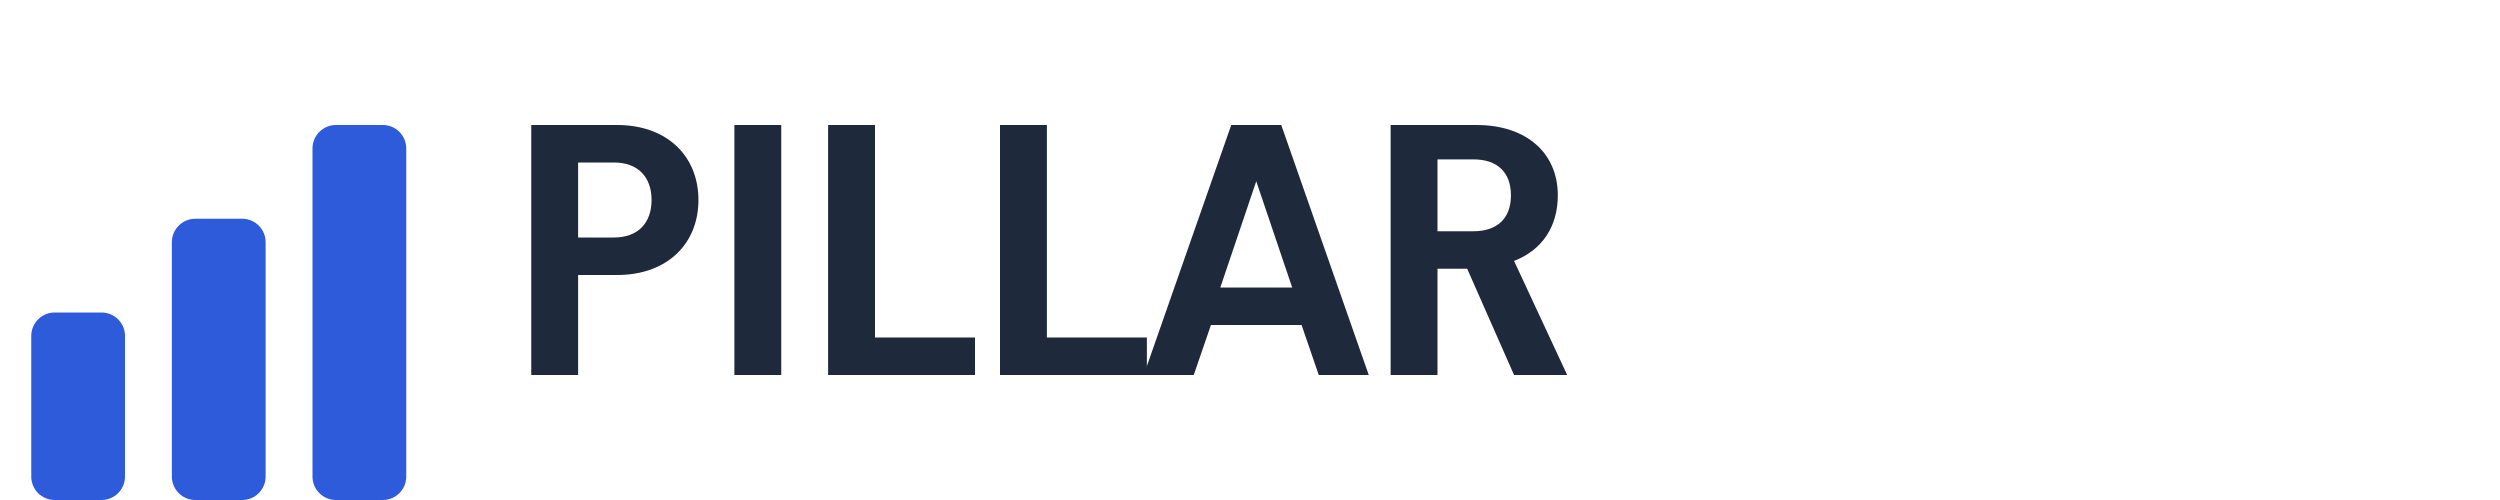
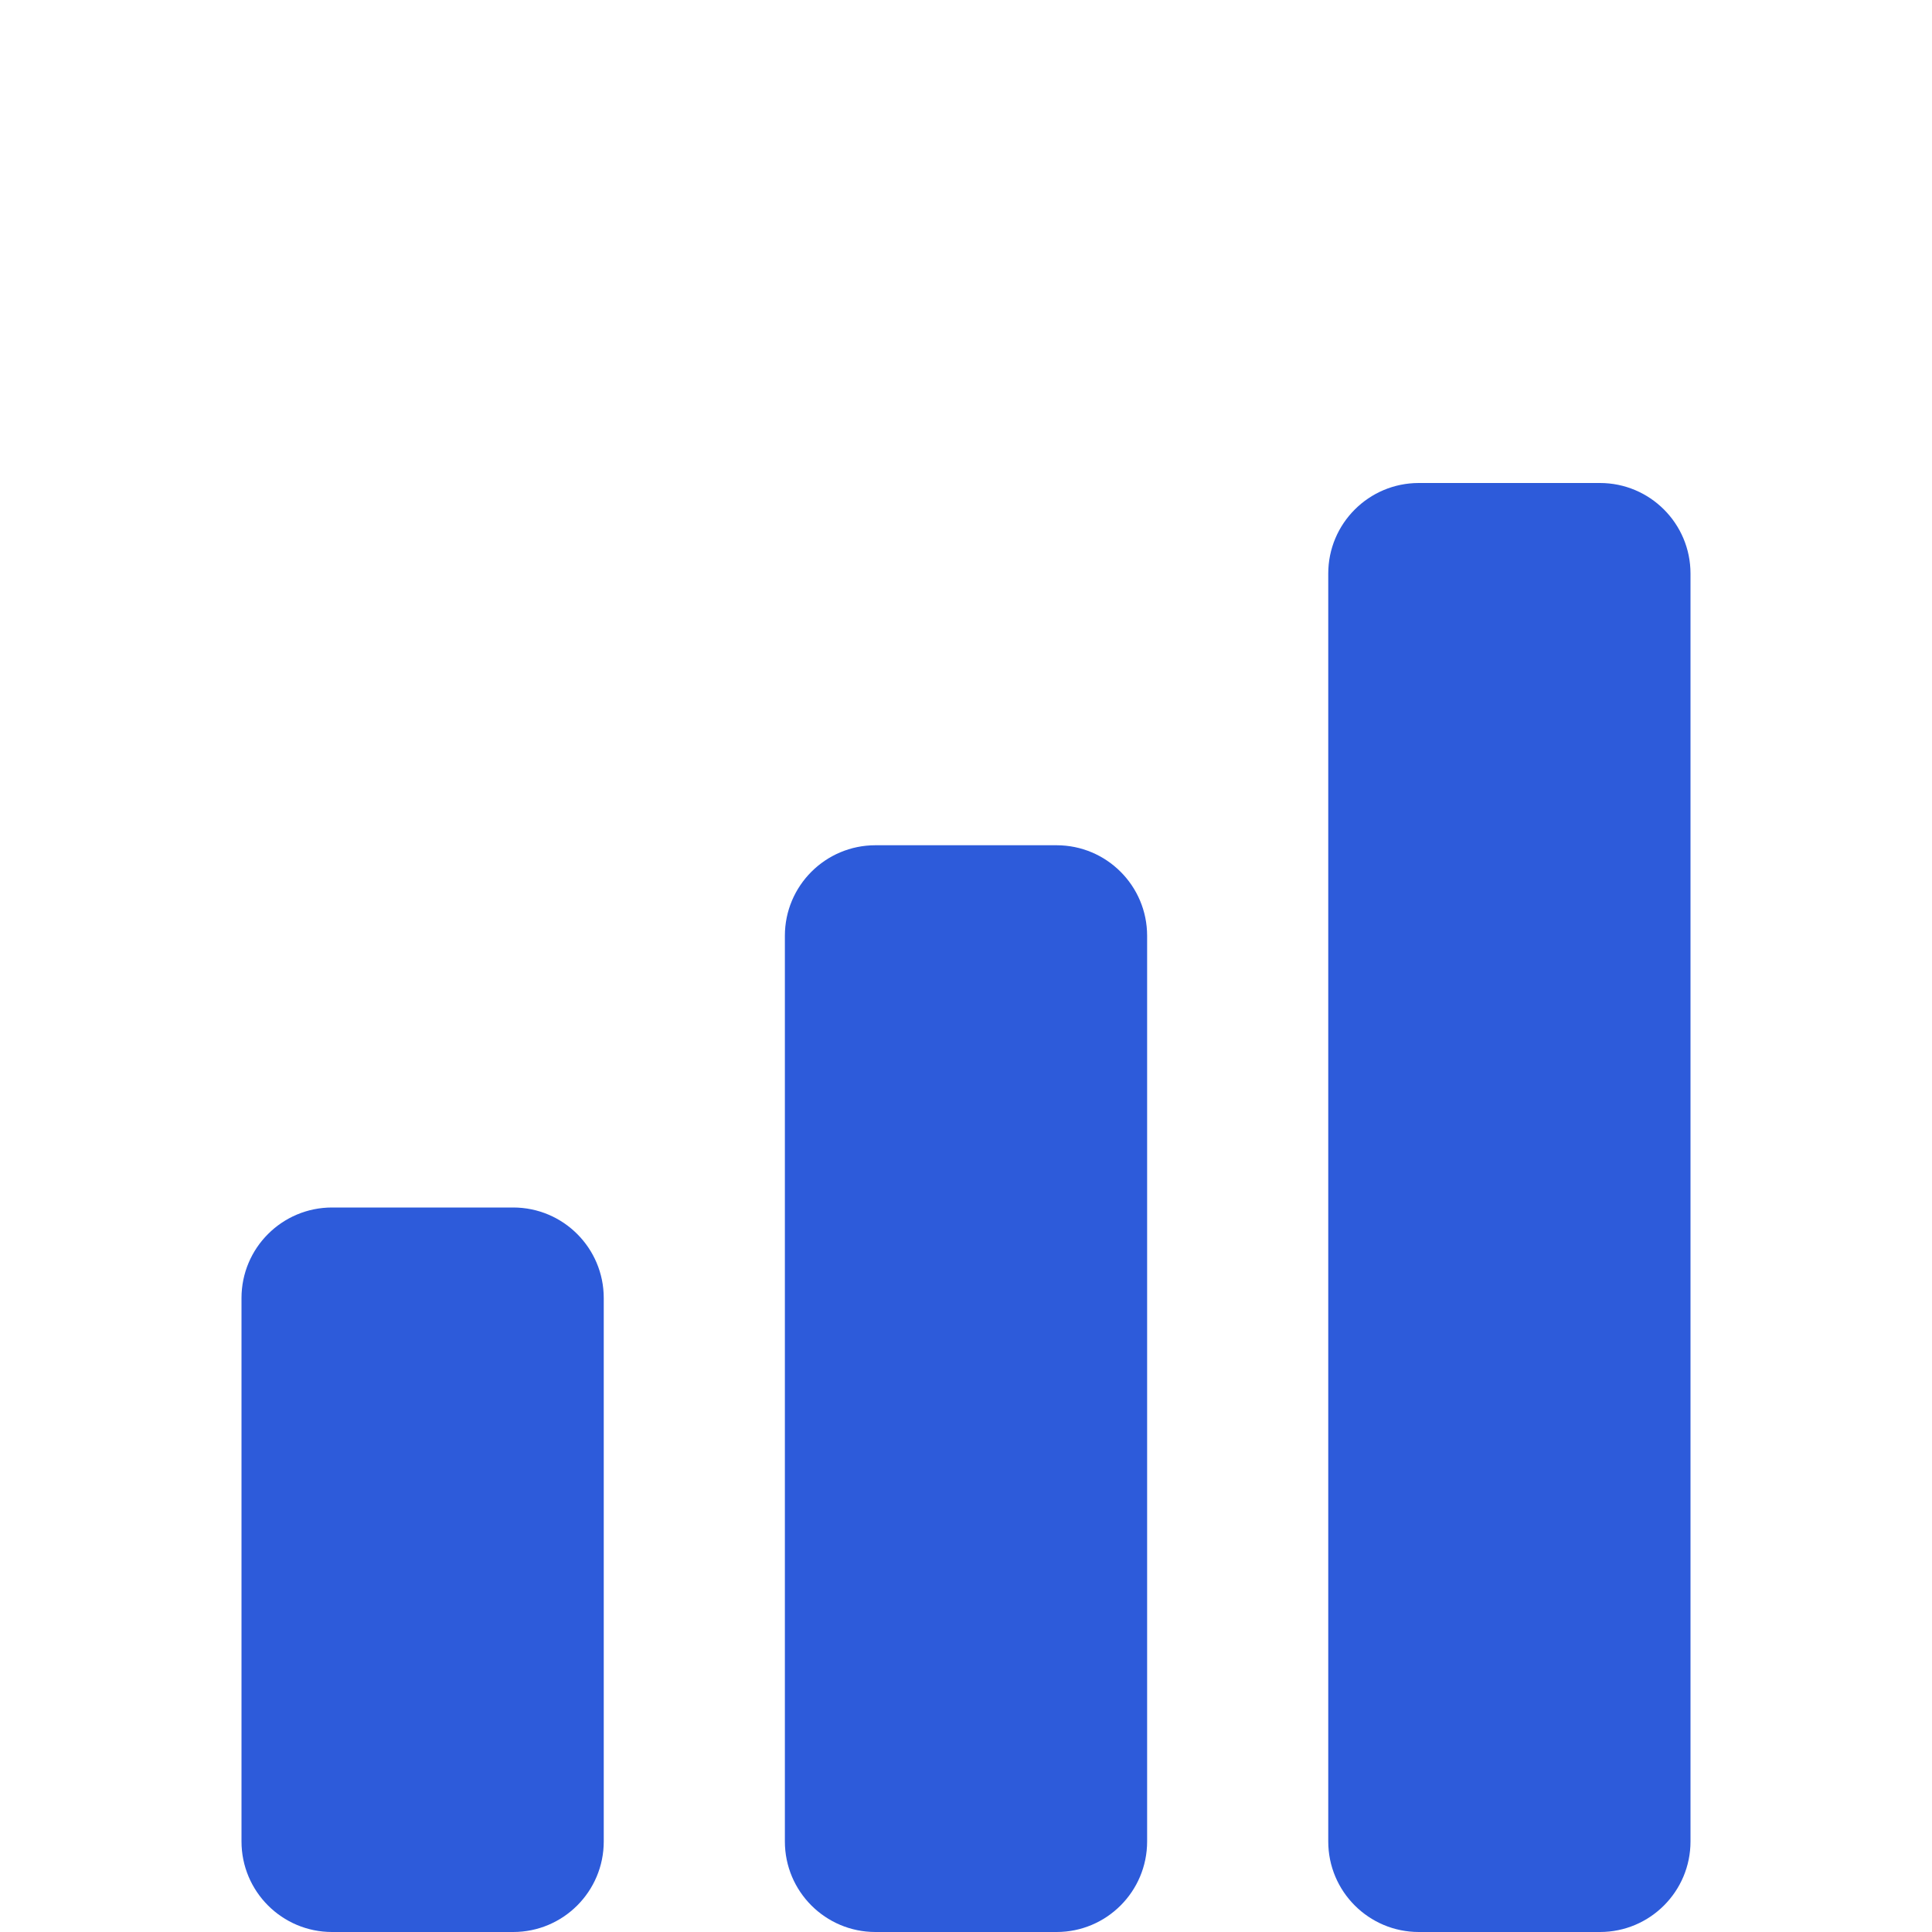
- <svg xmlns="http://www.w3.org/2000/svg" viewBox="0 0 160 32" width="160" height="32">
-   <rect x="2" y="20" width="6" height="12" rx="1.5" fill="#2D5BDA" />
-   <rect x="11" y="14" width="6" height="18" rx="1.5" fill="#2D5BDA" />
-   <rect x="20" y="8" width="6" height="24" rx="1.5" fill="#2D5BDA" />
-   <g transform="translate(34, 8)" fill="#1E293B">
-     <path d="M0,0h5.5c3.2,0,5.2,2,5.2,4.8s-2,4.8-5.2,4.8H3v6.4H0V0zm5.3,7.2c1.5,0,2.4-0.9,2.4-2.4s-0.9-2.4-2.4-2.4H3v4.8h2.3z" />
-     <path d="M13,0h3v16h-3V0z" />
-     <path d="M19,0h3v13.6h6.4V16H19V0z" />
-     <path d="M30,0h3v13.6h6.4V16H30V0z" />
-     <path d="M44.8,0h3.2L53.6,16h-3.2l-1.1-3.2h-5.8L42.4,16h-3.2L44.8,0zm3.9,10.4L46.4,3.6l-2.3,6.8h4.6z" />
-     <path d="M55,0h5.5c3.2,0,5.2,1.8,5.2,4.5c0,2-1,3.5-2.8,4.2l3.4,7.3h-3.4l-3-6.8H58v6.8h-3V0zm5.3,6.8c1.5,0,2.4-0.8,2.4-2.3s-0.9-2.3-2.4-2.3H58v4.6h2.3z" />
-   </g>
+ <svg xmlns="http://www.w3.org/2000/svg" viewBox="0 0 32 32" width="32" height="32">
+   <style>
+     .bar { fill: #2D5BDA; }
+     .bar1 { animation: pulse1 2.4s ease-in-out infinite; }
+     .bar2 { animation: pulse2 2.4s ease-in-out infinite; }
+     .bar3 { animation: pulse3 2.4s ease-in-out infinite; }
+     @keyframes pulse1 {
+       0%, 100% { height: 12px; y: 20px; }
+       33% { height: 18px; y: 14px; }
+       66% { height: 10px; y: 22px; }
+     }
+     @keyframes pulse2 {
+       0%, 100% { height: 18px; y: 14px; }
+       33% { height: 12px; y: 20px; }
+       66% { height: 22px; y: 10px; }
+     }
+     @keyframes pulse3 {
+       0%, 100% { height: 24px; y: 8px; }
+       33% { height: 16px; y: 16px; }
+       66% { height: 20px; y: 12px; }
+     }
+   </style>
+   <rect class="bar bar1" x="4" y="20" width="6" height="12" rx="1.5" />
+   <rect class="bar bar2" x="13" y="14" width="6" height="18" rx="1.5" />
+   <rect class="bar bar3" x="22" y="8" width="6" height="24" rx="1.5" />
</svg>
